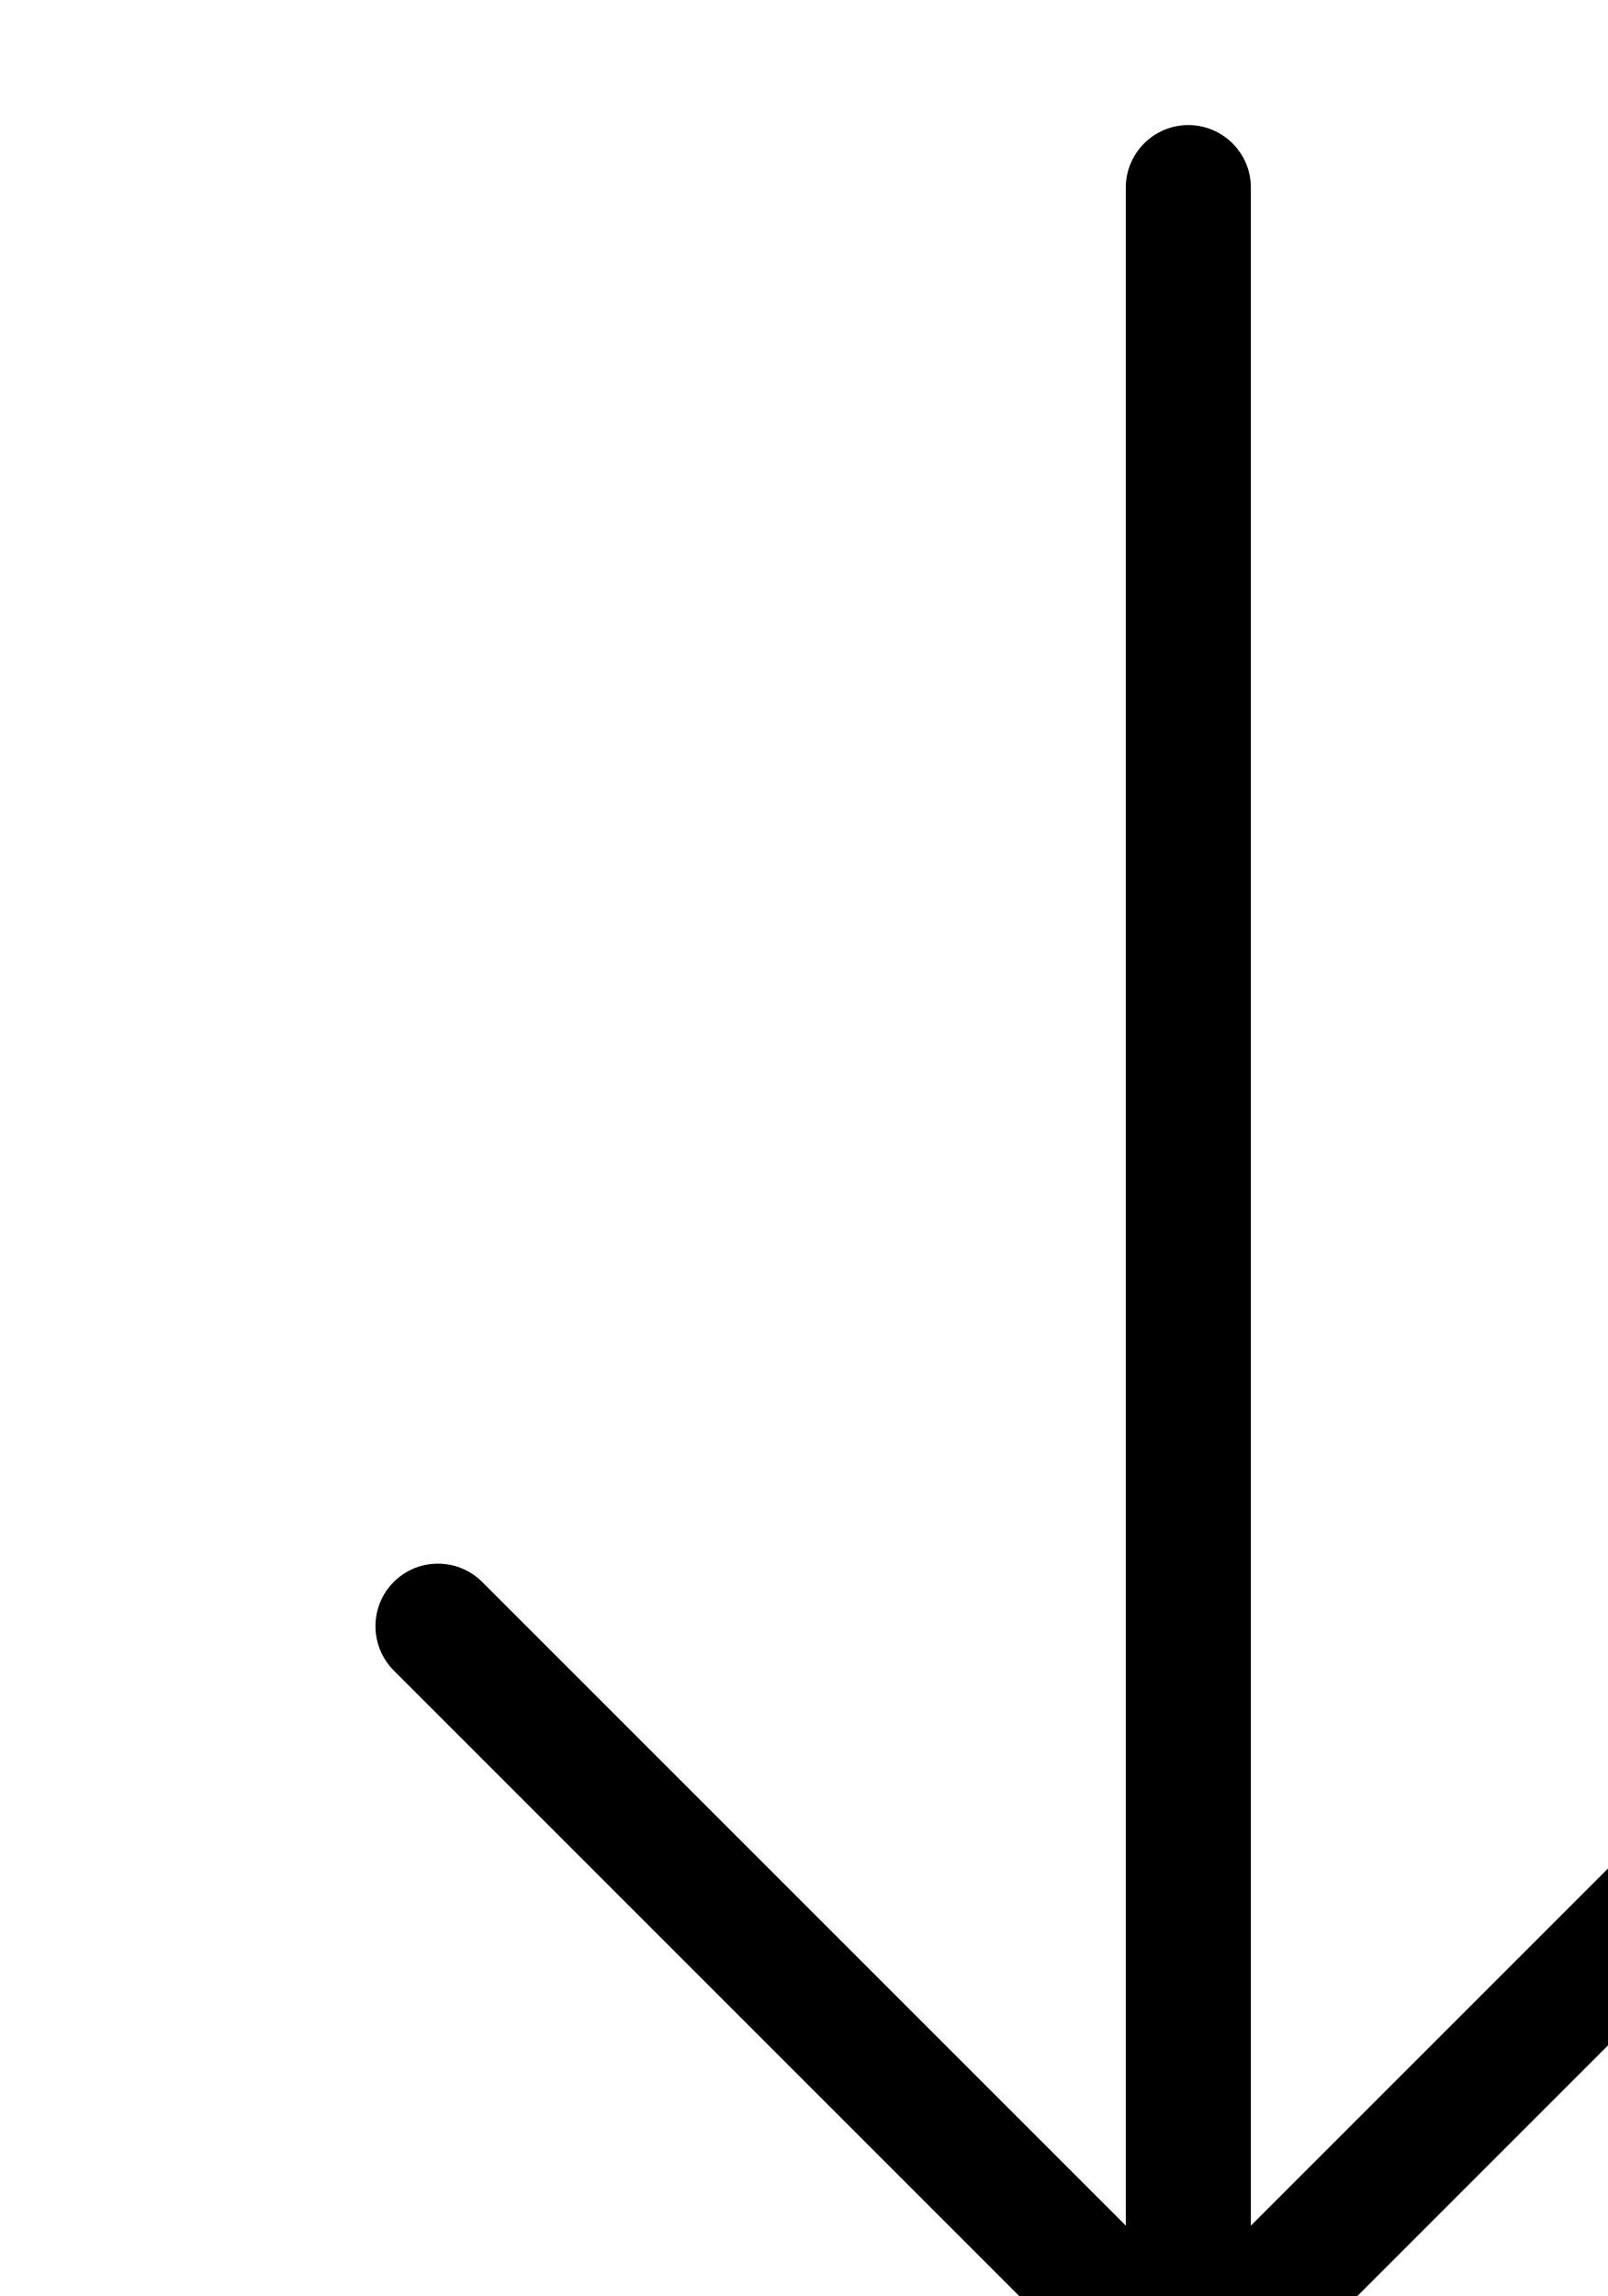
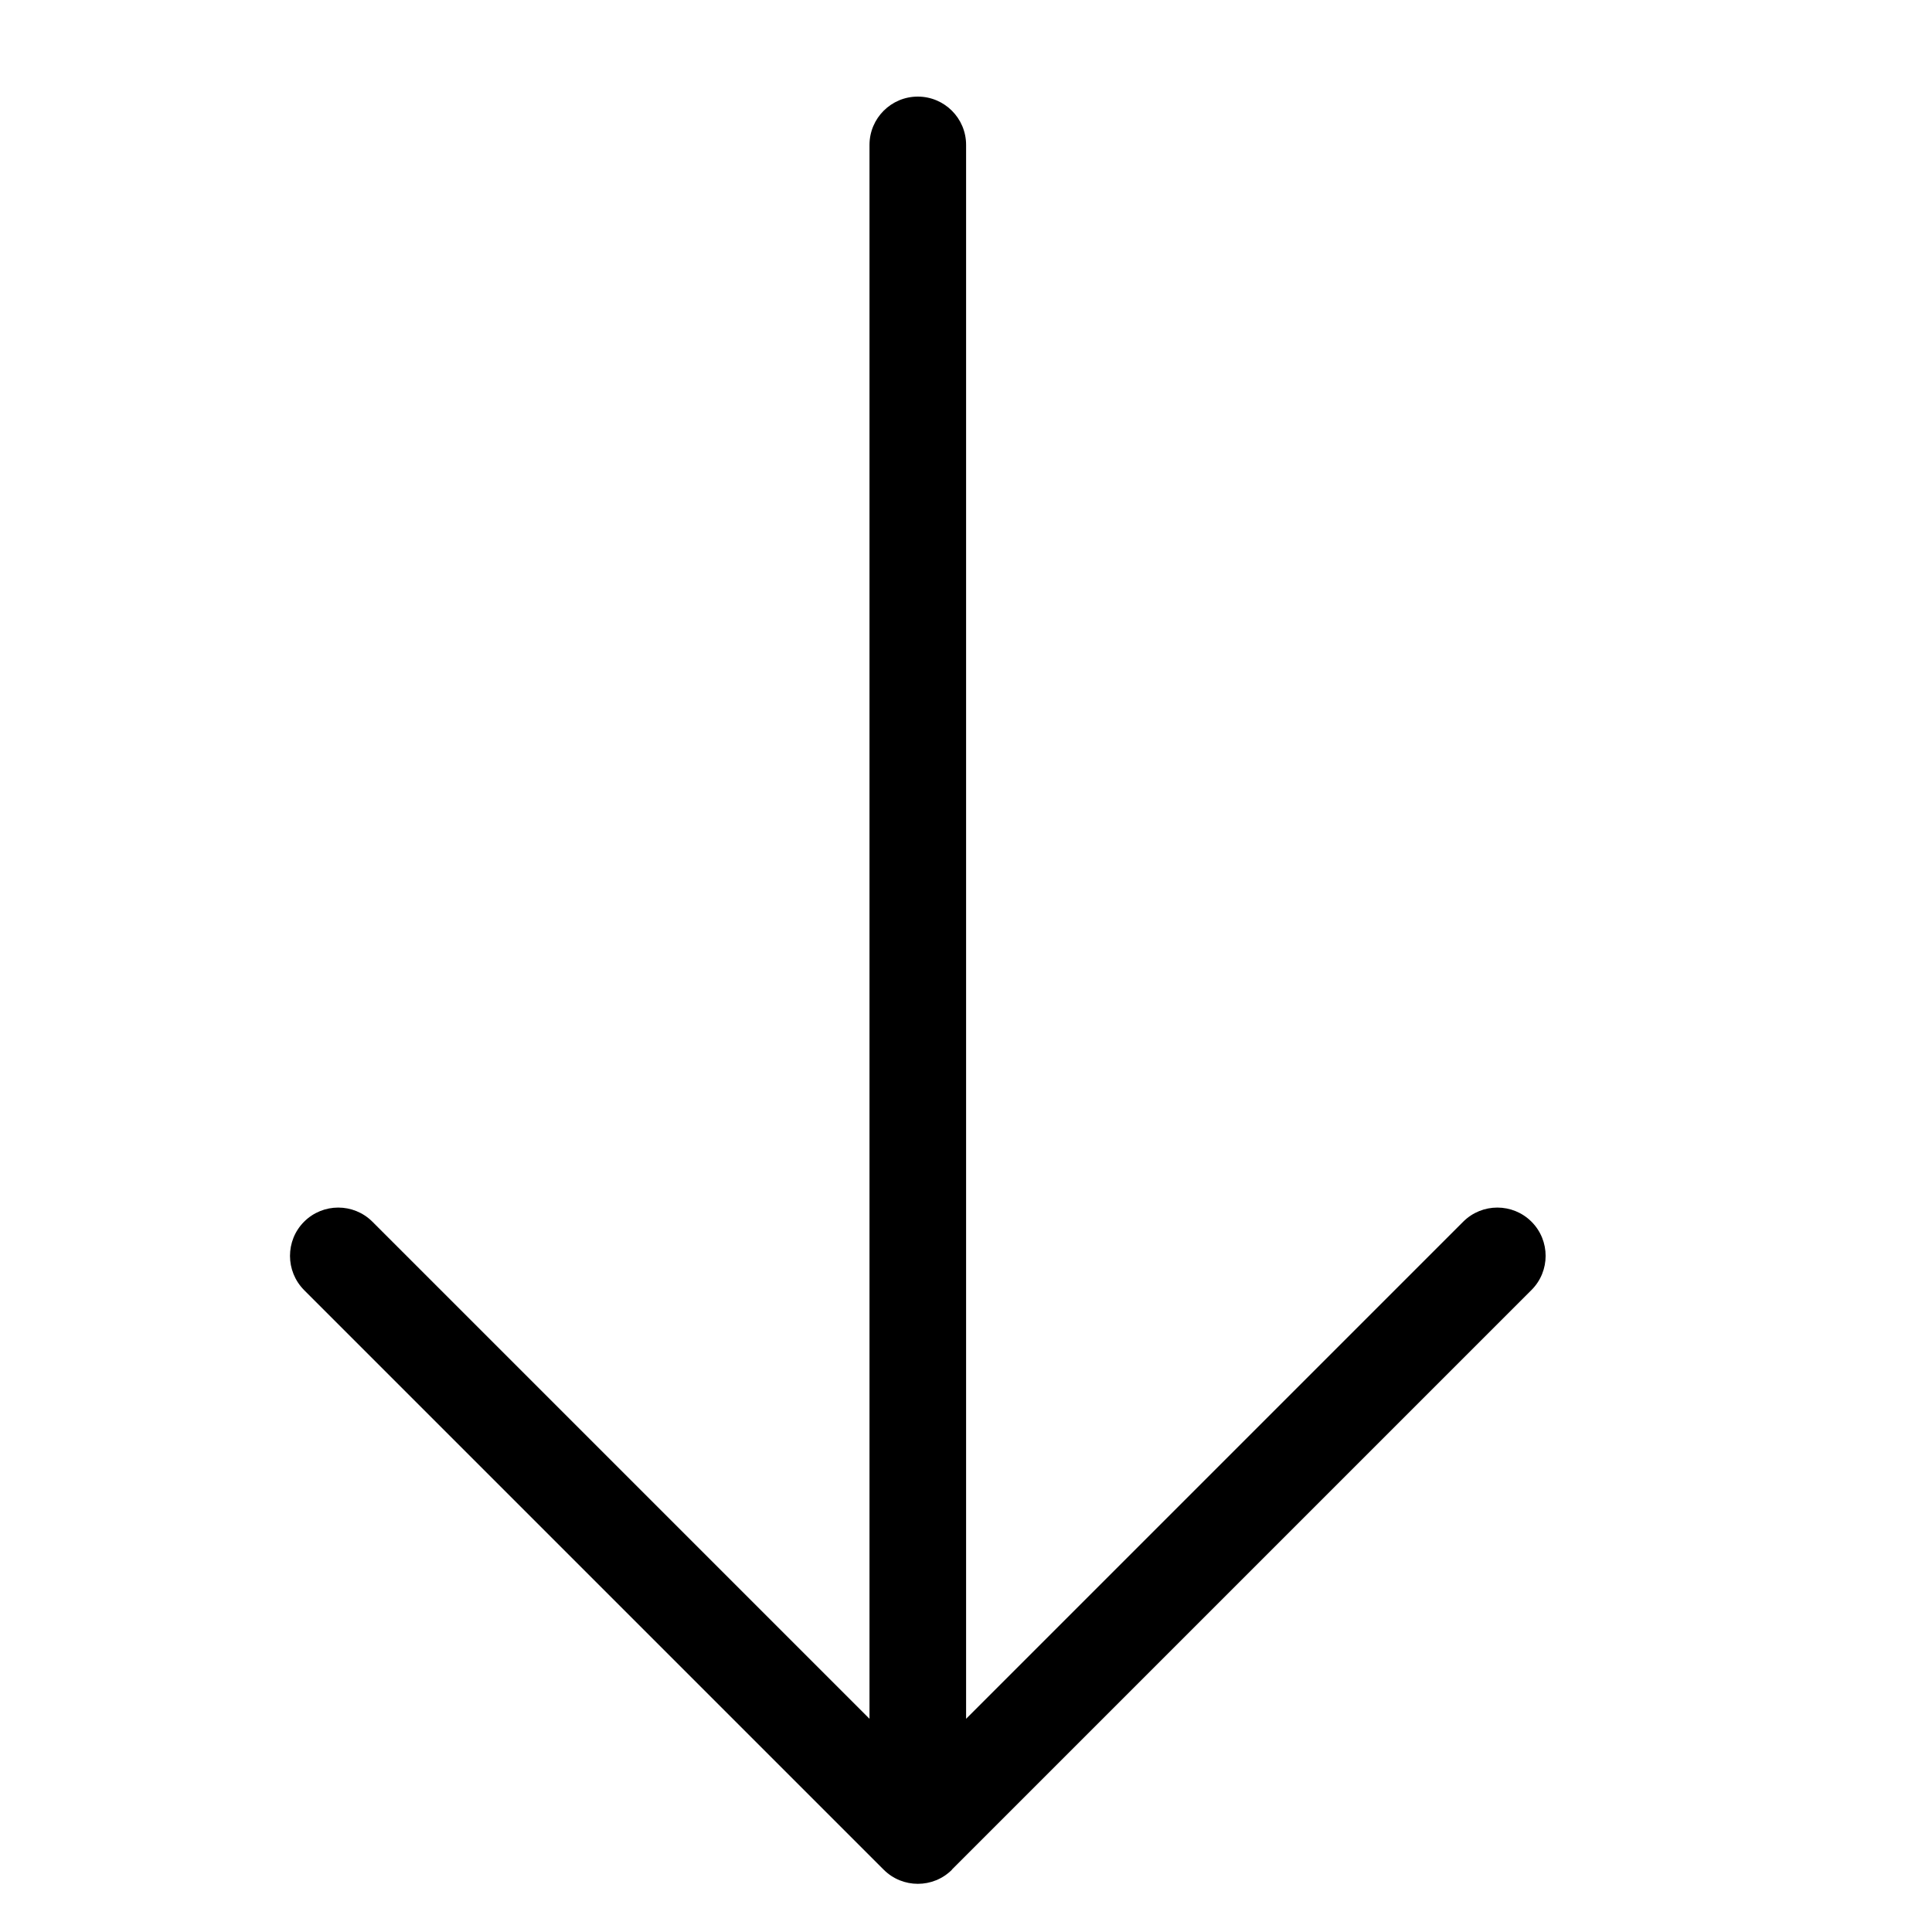
- <svg xmlns="http://www.w3.org/2000/svg">
+ <svg xmlns="http://www.w3.org/2000/svg" viewBox="0 0 20 20">
  <g fill="#000">
-     <g id="arrow-down" viewBox="0 0 20 20">
+     <g id="arrow-down">
      <path d="M9.854 19.354l6-6c0.195-0.195 0.195-0.512 0-0.707s-0.512-0.195-0.707 0l-5.146 5.146v-16.293c0-0.276-0.224-0.5-0.5-0.5s-0.5 0.224-0.5 0.5v16.293l-5.146-5.146c-0.195-0.195-0.512-0.195-0.707 0-0.098 0.098-0.146 0.226-0.146 0.354s0.049 0.256 0.146 0.354l6 6c0.195 0.195 0.512 0.195 0.707 0z" stroke="none" />
    </g>
  </g>
</svg>
